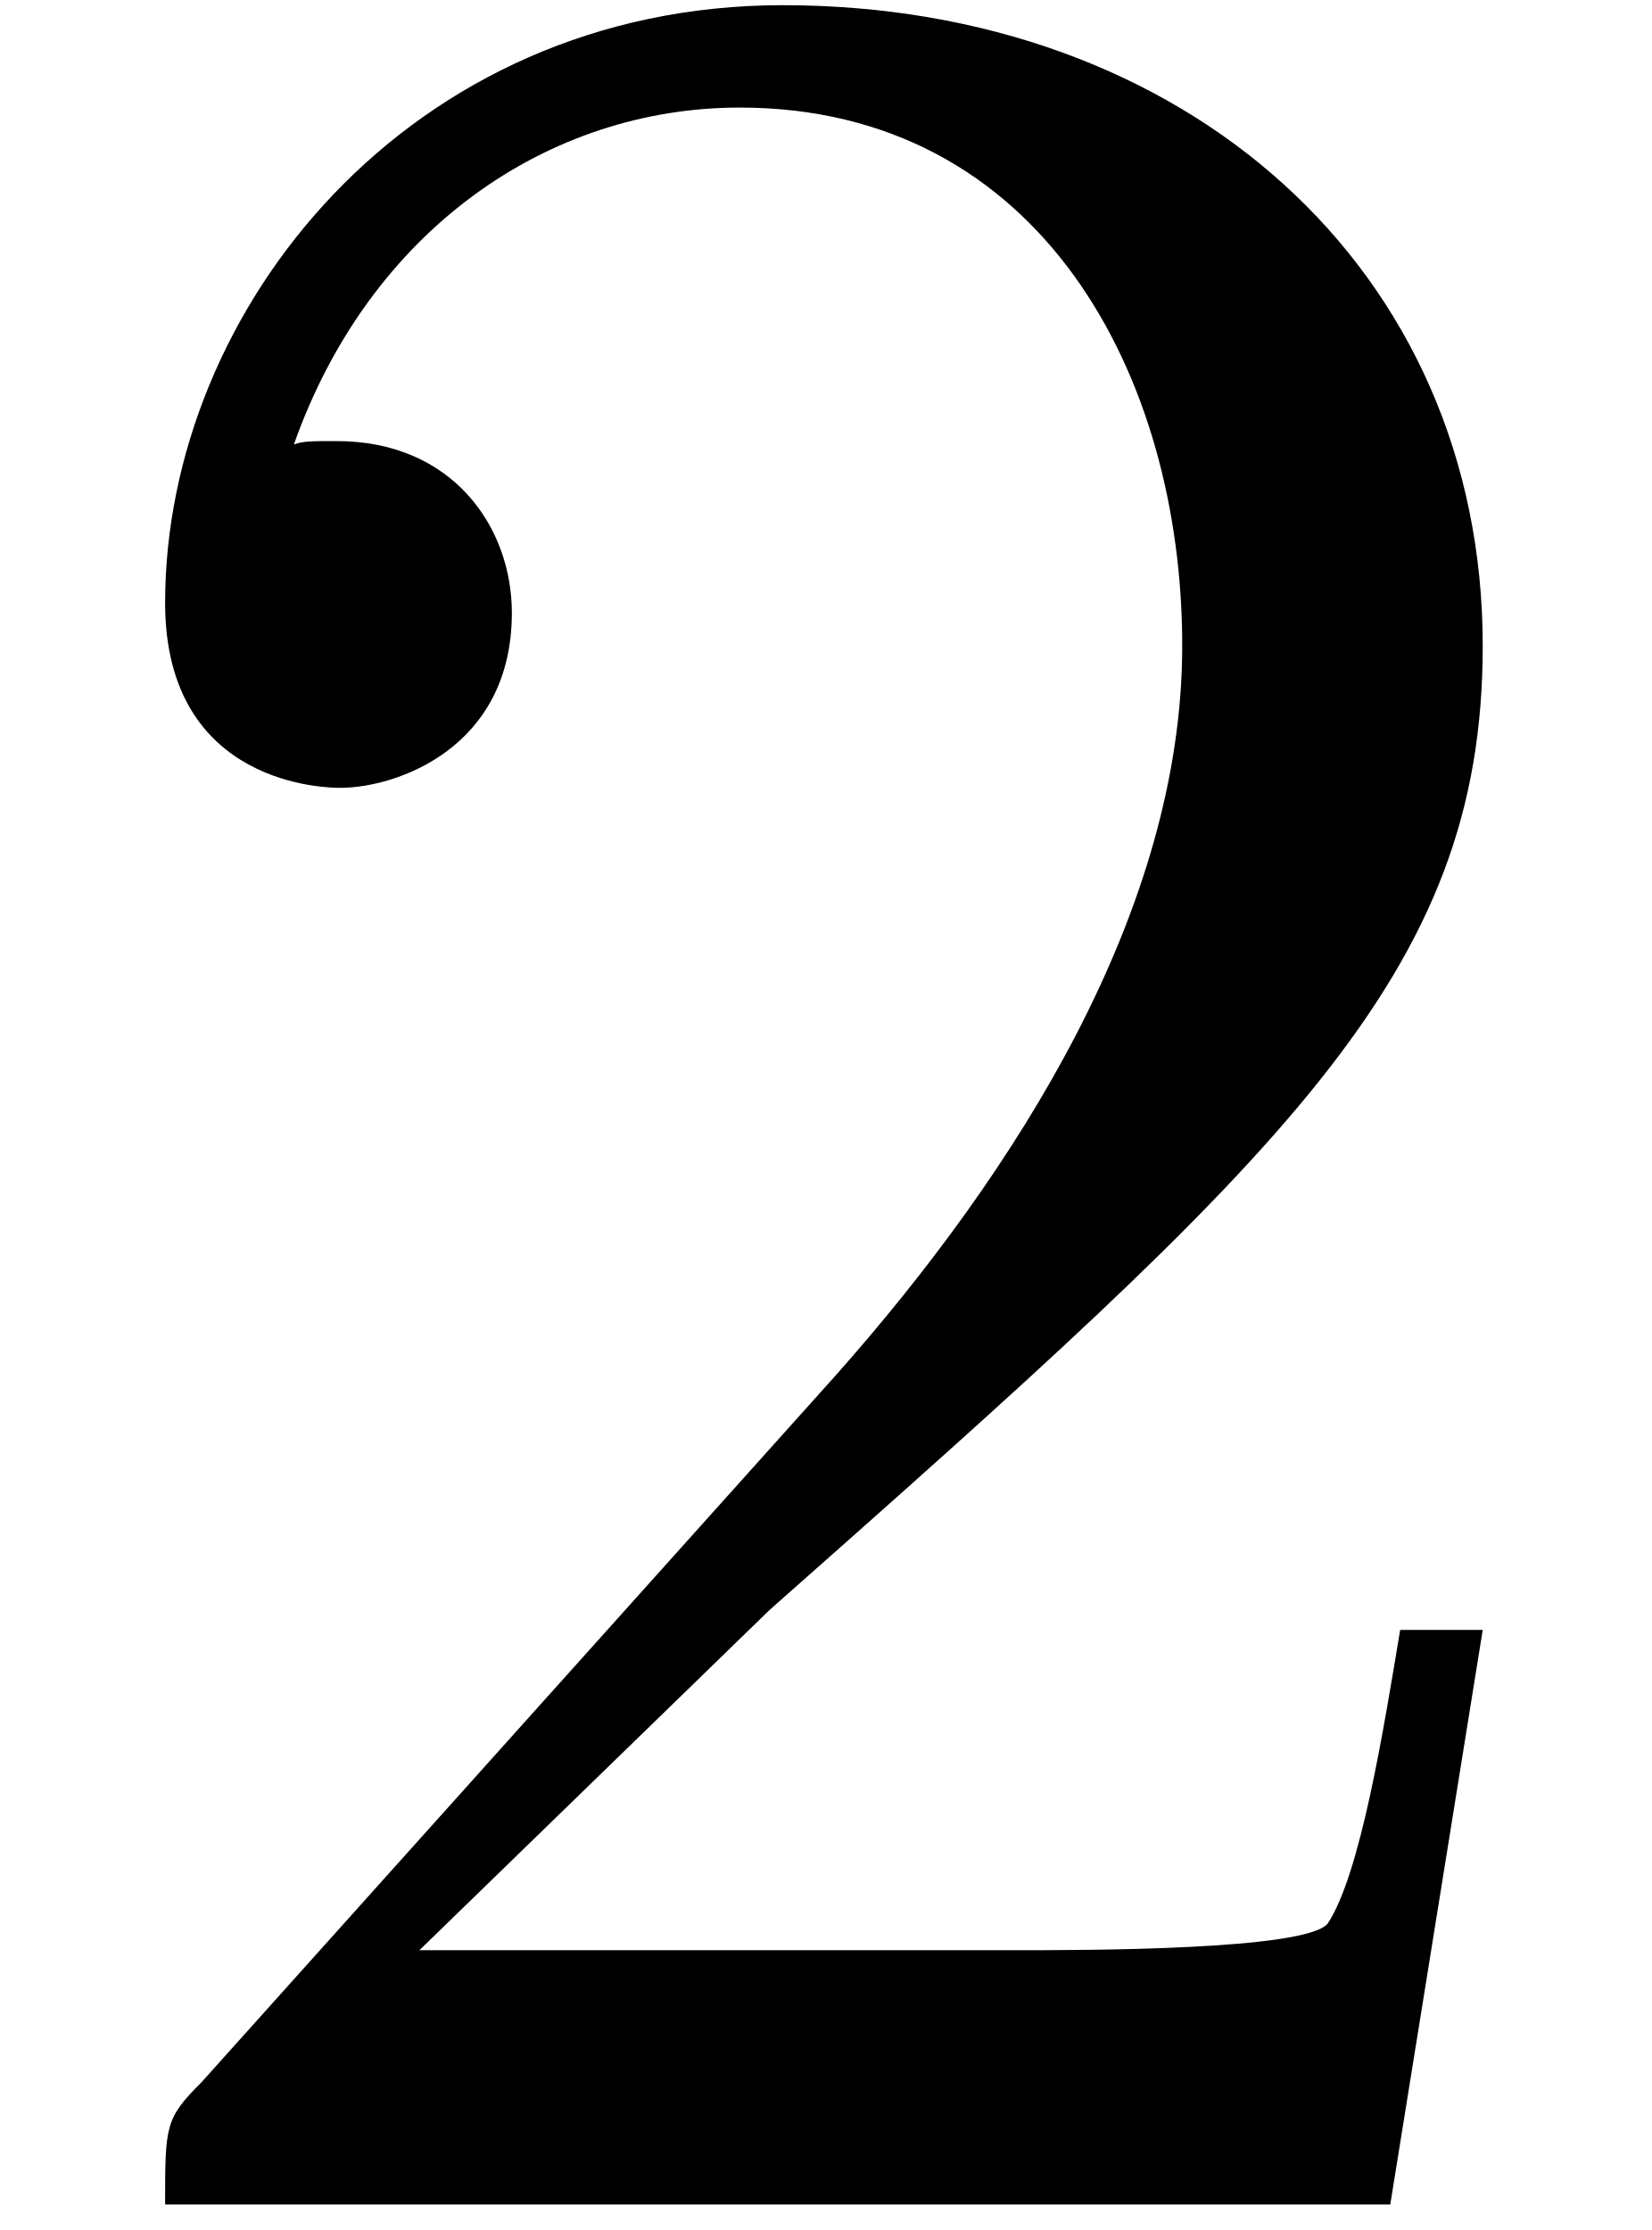
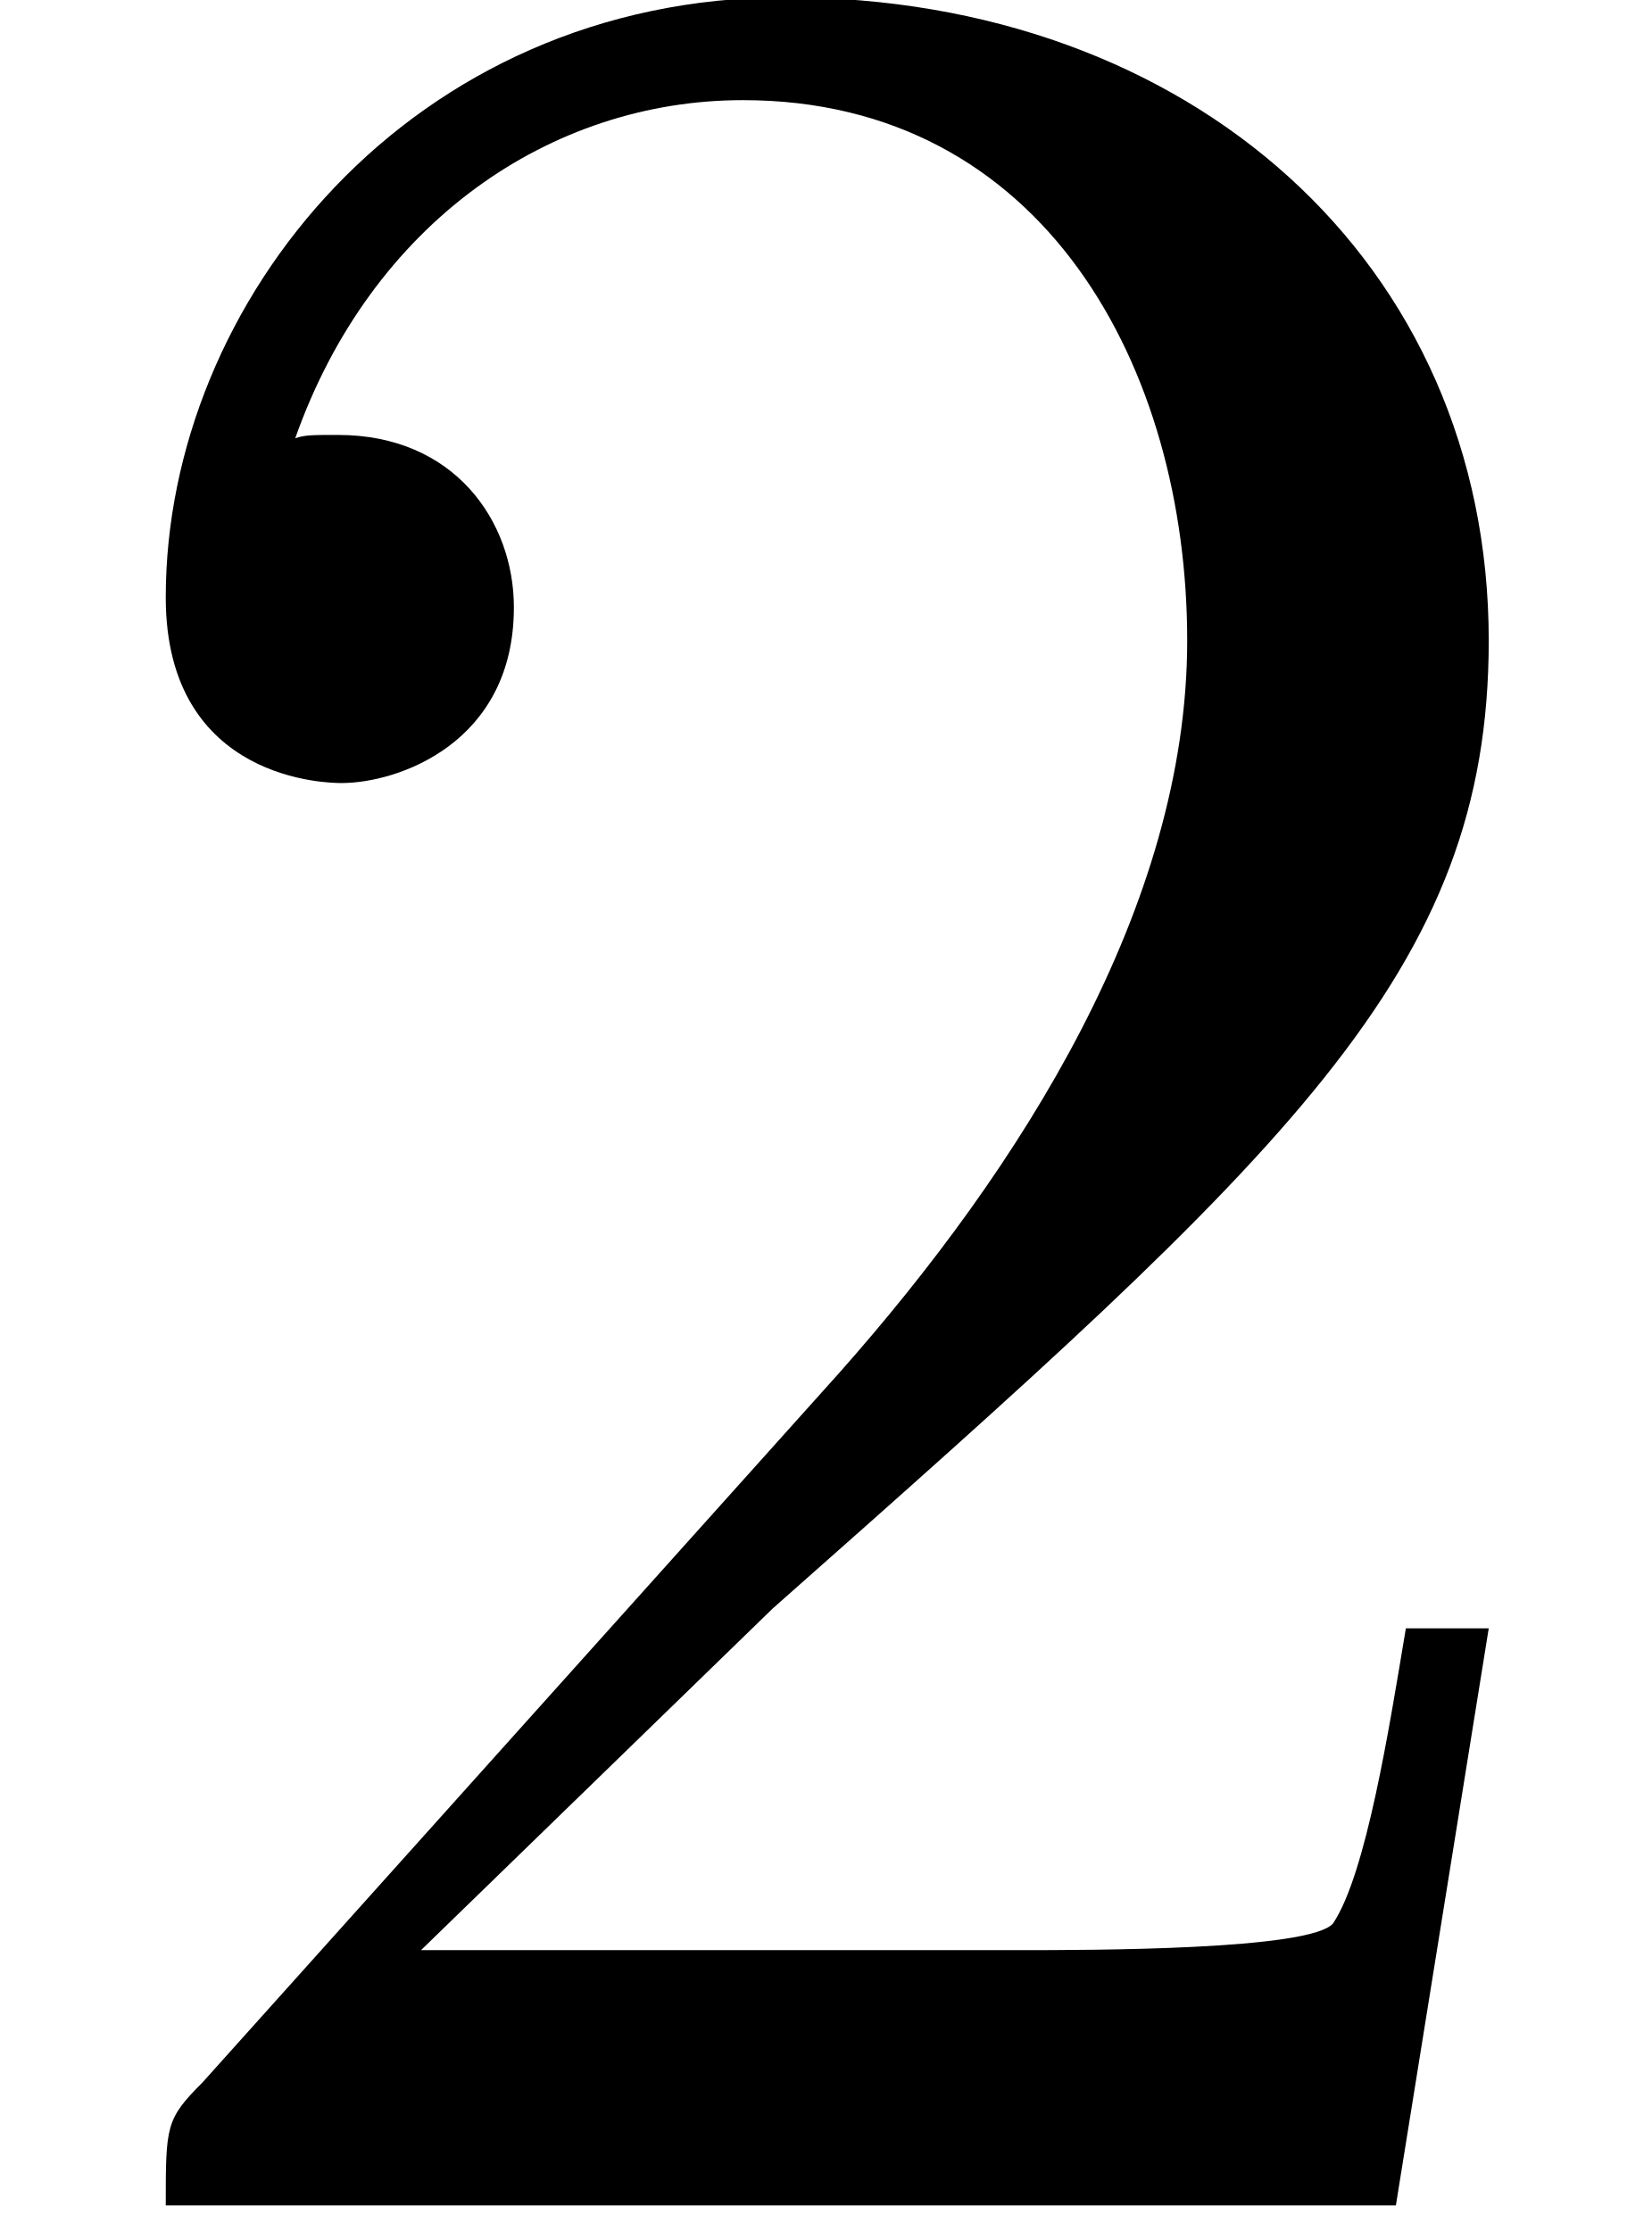
- <svg xmlns="http://www.w3.org/2000/svg" xmlns:xlink="http://www.w3.org/1999/xlink" height="8.746pt" version="1.1" viewBox="0 -8.546 6.476 8.546" width="6.476pt">
+ <svg xmlns="http://www.w3.org/2000/svg" xmlns:xlink="http://www.w3.org/1999/xlink" height="8.715pt" version="1.1" viewBox="0 -8.515 6.452 8.515" width="6.452pt">
  <defs>
-     <path d="M1.27 -0.77L2.33 -1.8C3.89 -3.18 4.49 -3.72 4.49 -4.72C4.49 -5.86 3.59 -6.66 2.37 -6.66C1.24 -6.66 0.5 -5.74 0.5 -4.85C0.5 -4.29 1 -4.29 1.03 -4.29C1.2 -4.29 1.55 -4.41 1.55 -4.82C1.55 -5.08 1.37 -5.34 1.02 -5.34C0.94 -5.34 0.92 -5.34 0.89 -5.33C1.12 -5.98 1.66 -6.35 2.24 -6.35C3.15 -6.35 3.58 -5.54 3.58 -4.72C3.58 -3.92 3.08 -3.13 2.53 -2.51L0.61 -0.37C0.5 -0.26 0.5 -0.24 0.5 0H4.21L4.49 -1.74H4.24C4.19 -1.44 4.12 -1 4.02 -0.85C3.95 -0.77 3.29 -0.77 3.07 -0.77H1.27Z" id="g0-50" />
+     <path d="M1.265 -0.767L2.321 -1.793C3.875 -3.168 4.473 -3.706 4.473 -4.702C4.473 -5.838 3.577 -6.635 2.361 -6.635C1.235 -6.635 0.498 -5.719 0.498 -4.832C0.498 -4.274 0.996 -4.274 1.026 -4.274C1.196 -4.274 1.544 -4.394 1.544 -4.802C1.544 -5.061 1.365 -5.32 1.016 -5.32C0.936 -5.32 0.917 -5.32 0.887 -5.31C1.116 -5.958 1.654 -6.326 2.232 -6.326C3.138 -6.326 3.567 -5.519 3.567 -4.702C3.567 -3.905 3.068 -3.118 2.521 -2.501L0.608 -0.369C0.498 -0.259 0.498 -0.239 0.498 0H4.194L4.473 -1.734H4.224C4.174 -1.435 4.105 -0.996 4.005 -0.847C3.935 -0.767 3.278 -0.767 3.059 -0.767H1.265Z" id="g0-50" />
  </defs>
-   <g id="page1" transform="matrix(1.29514 0 0 1.29514 0 0)">
+   <g id="page1" transform="matrix(1.3 0 0 1.3 0 0)">
    <use x="0" xlink:href="#g0-50" y="0" />
  </g>
</svg>
